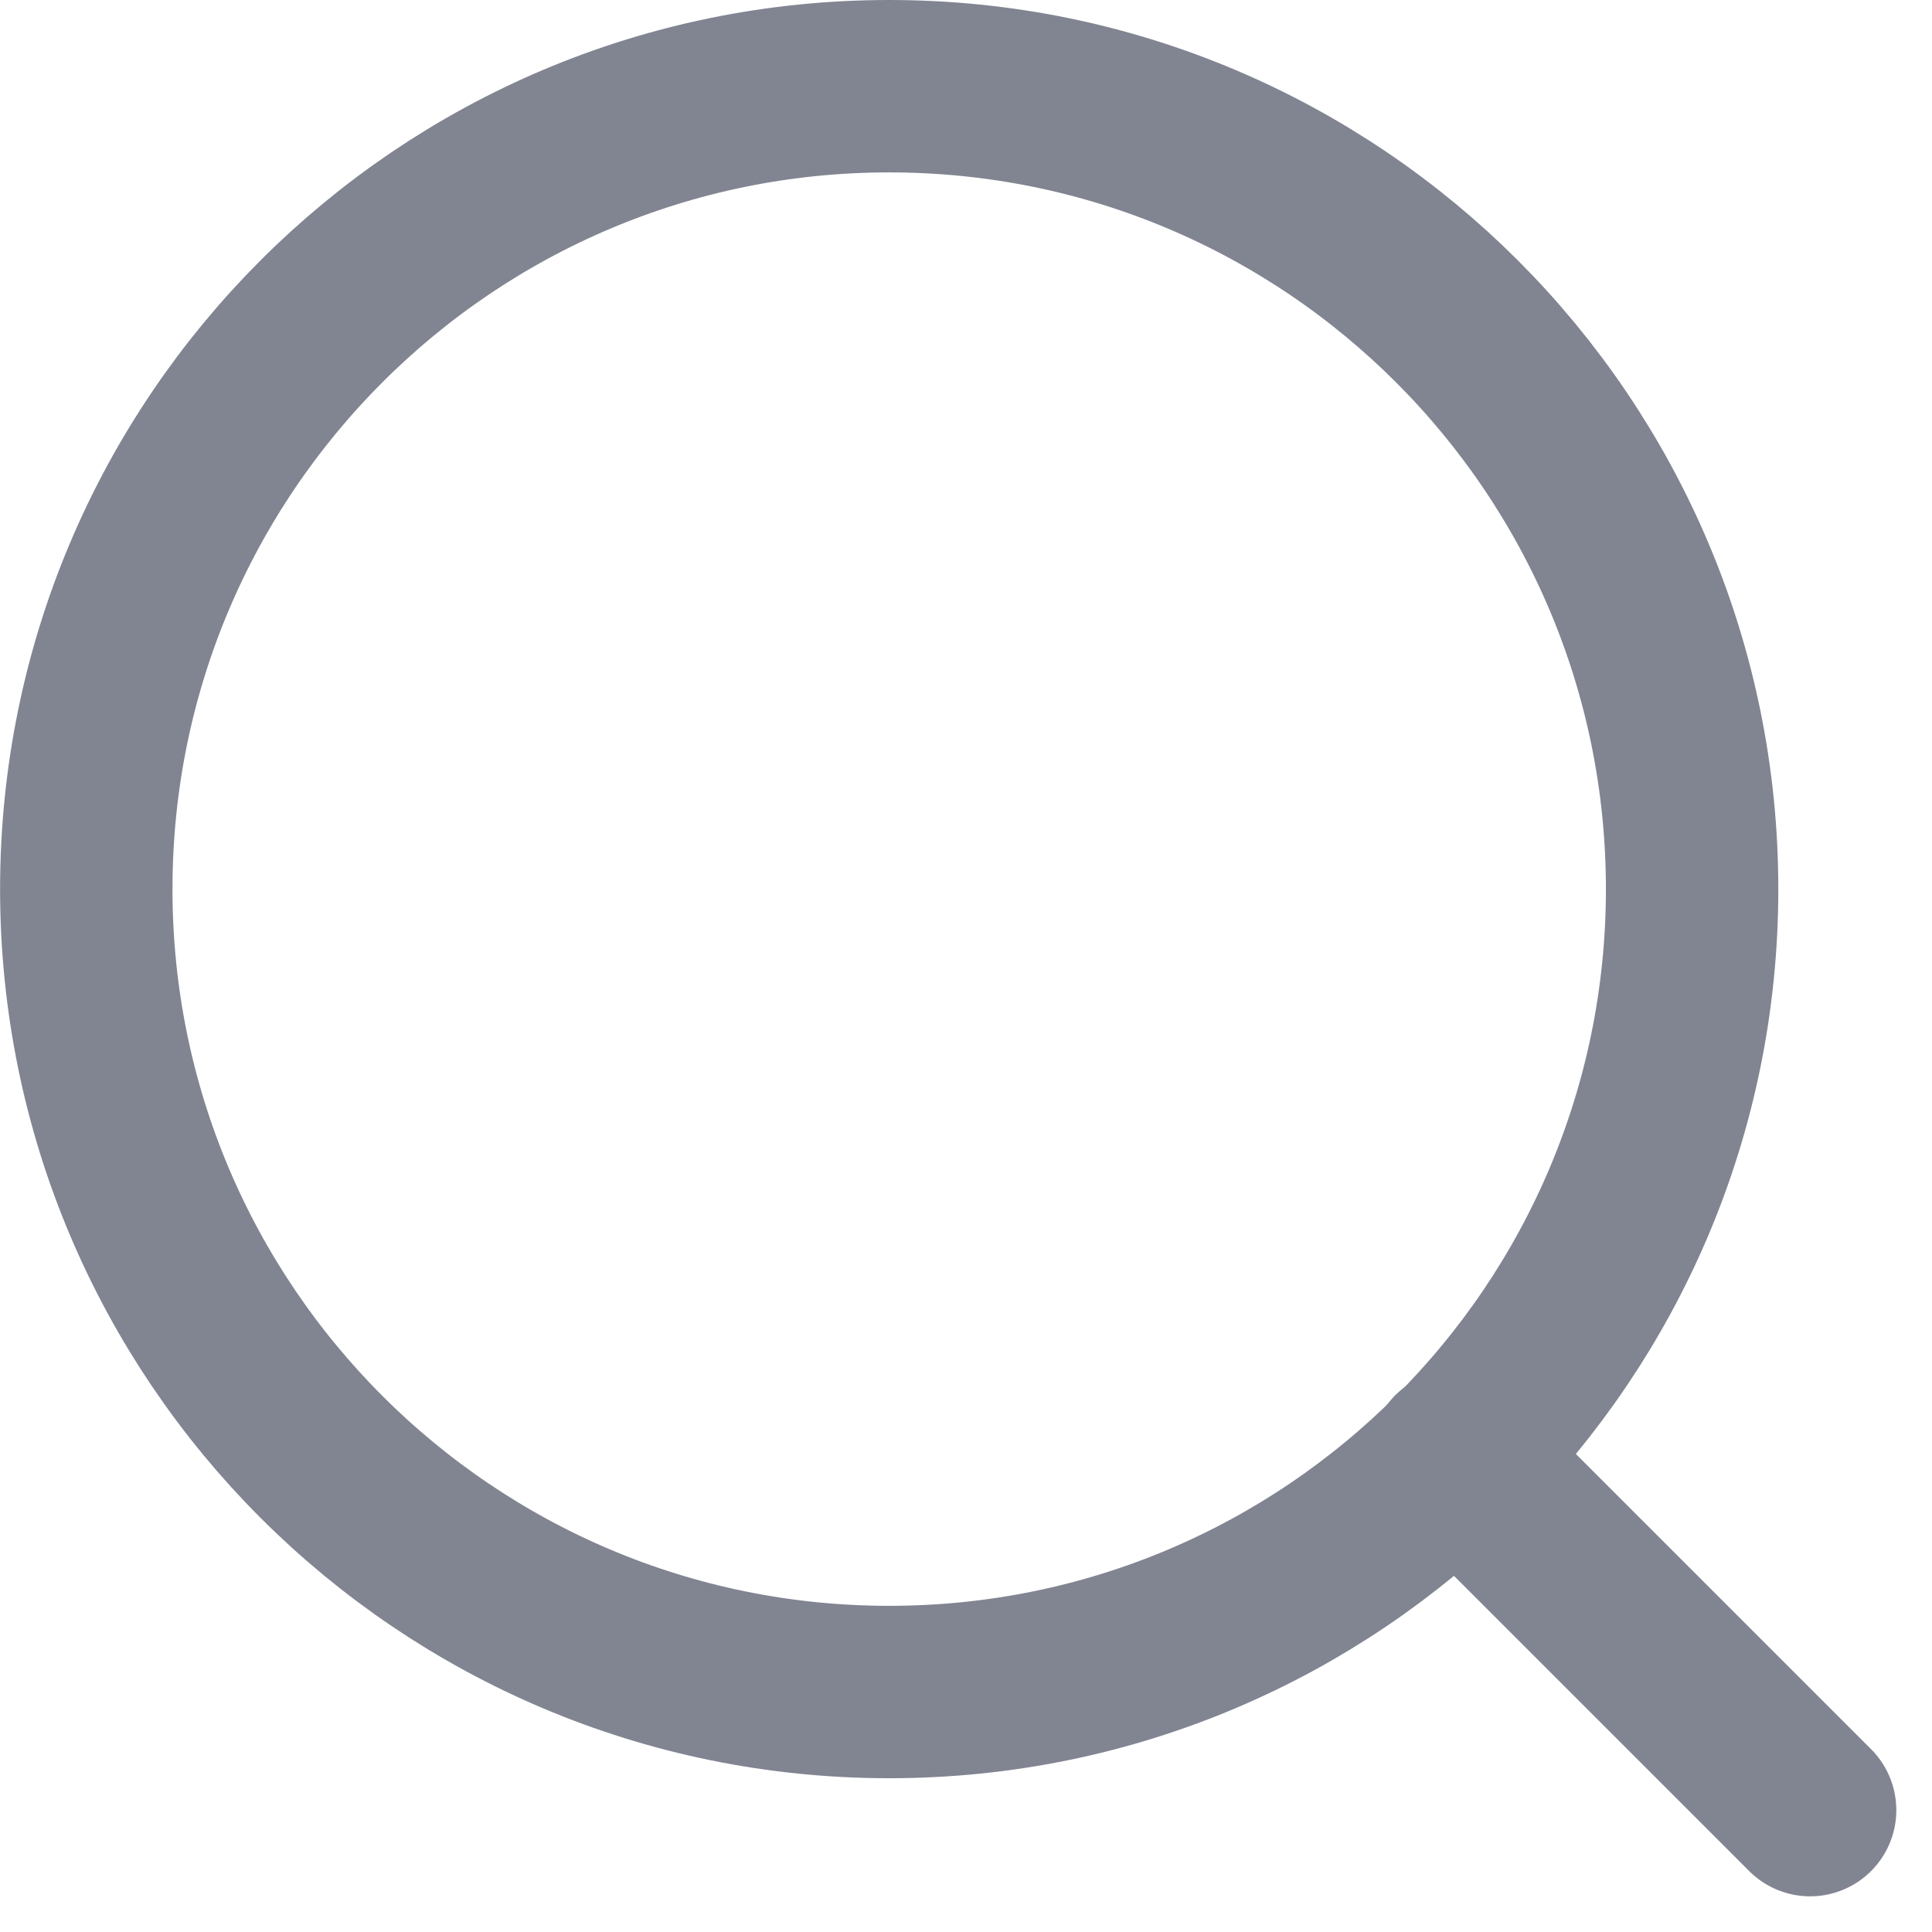
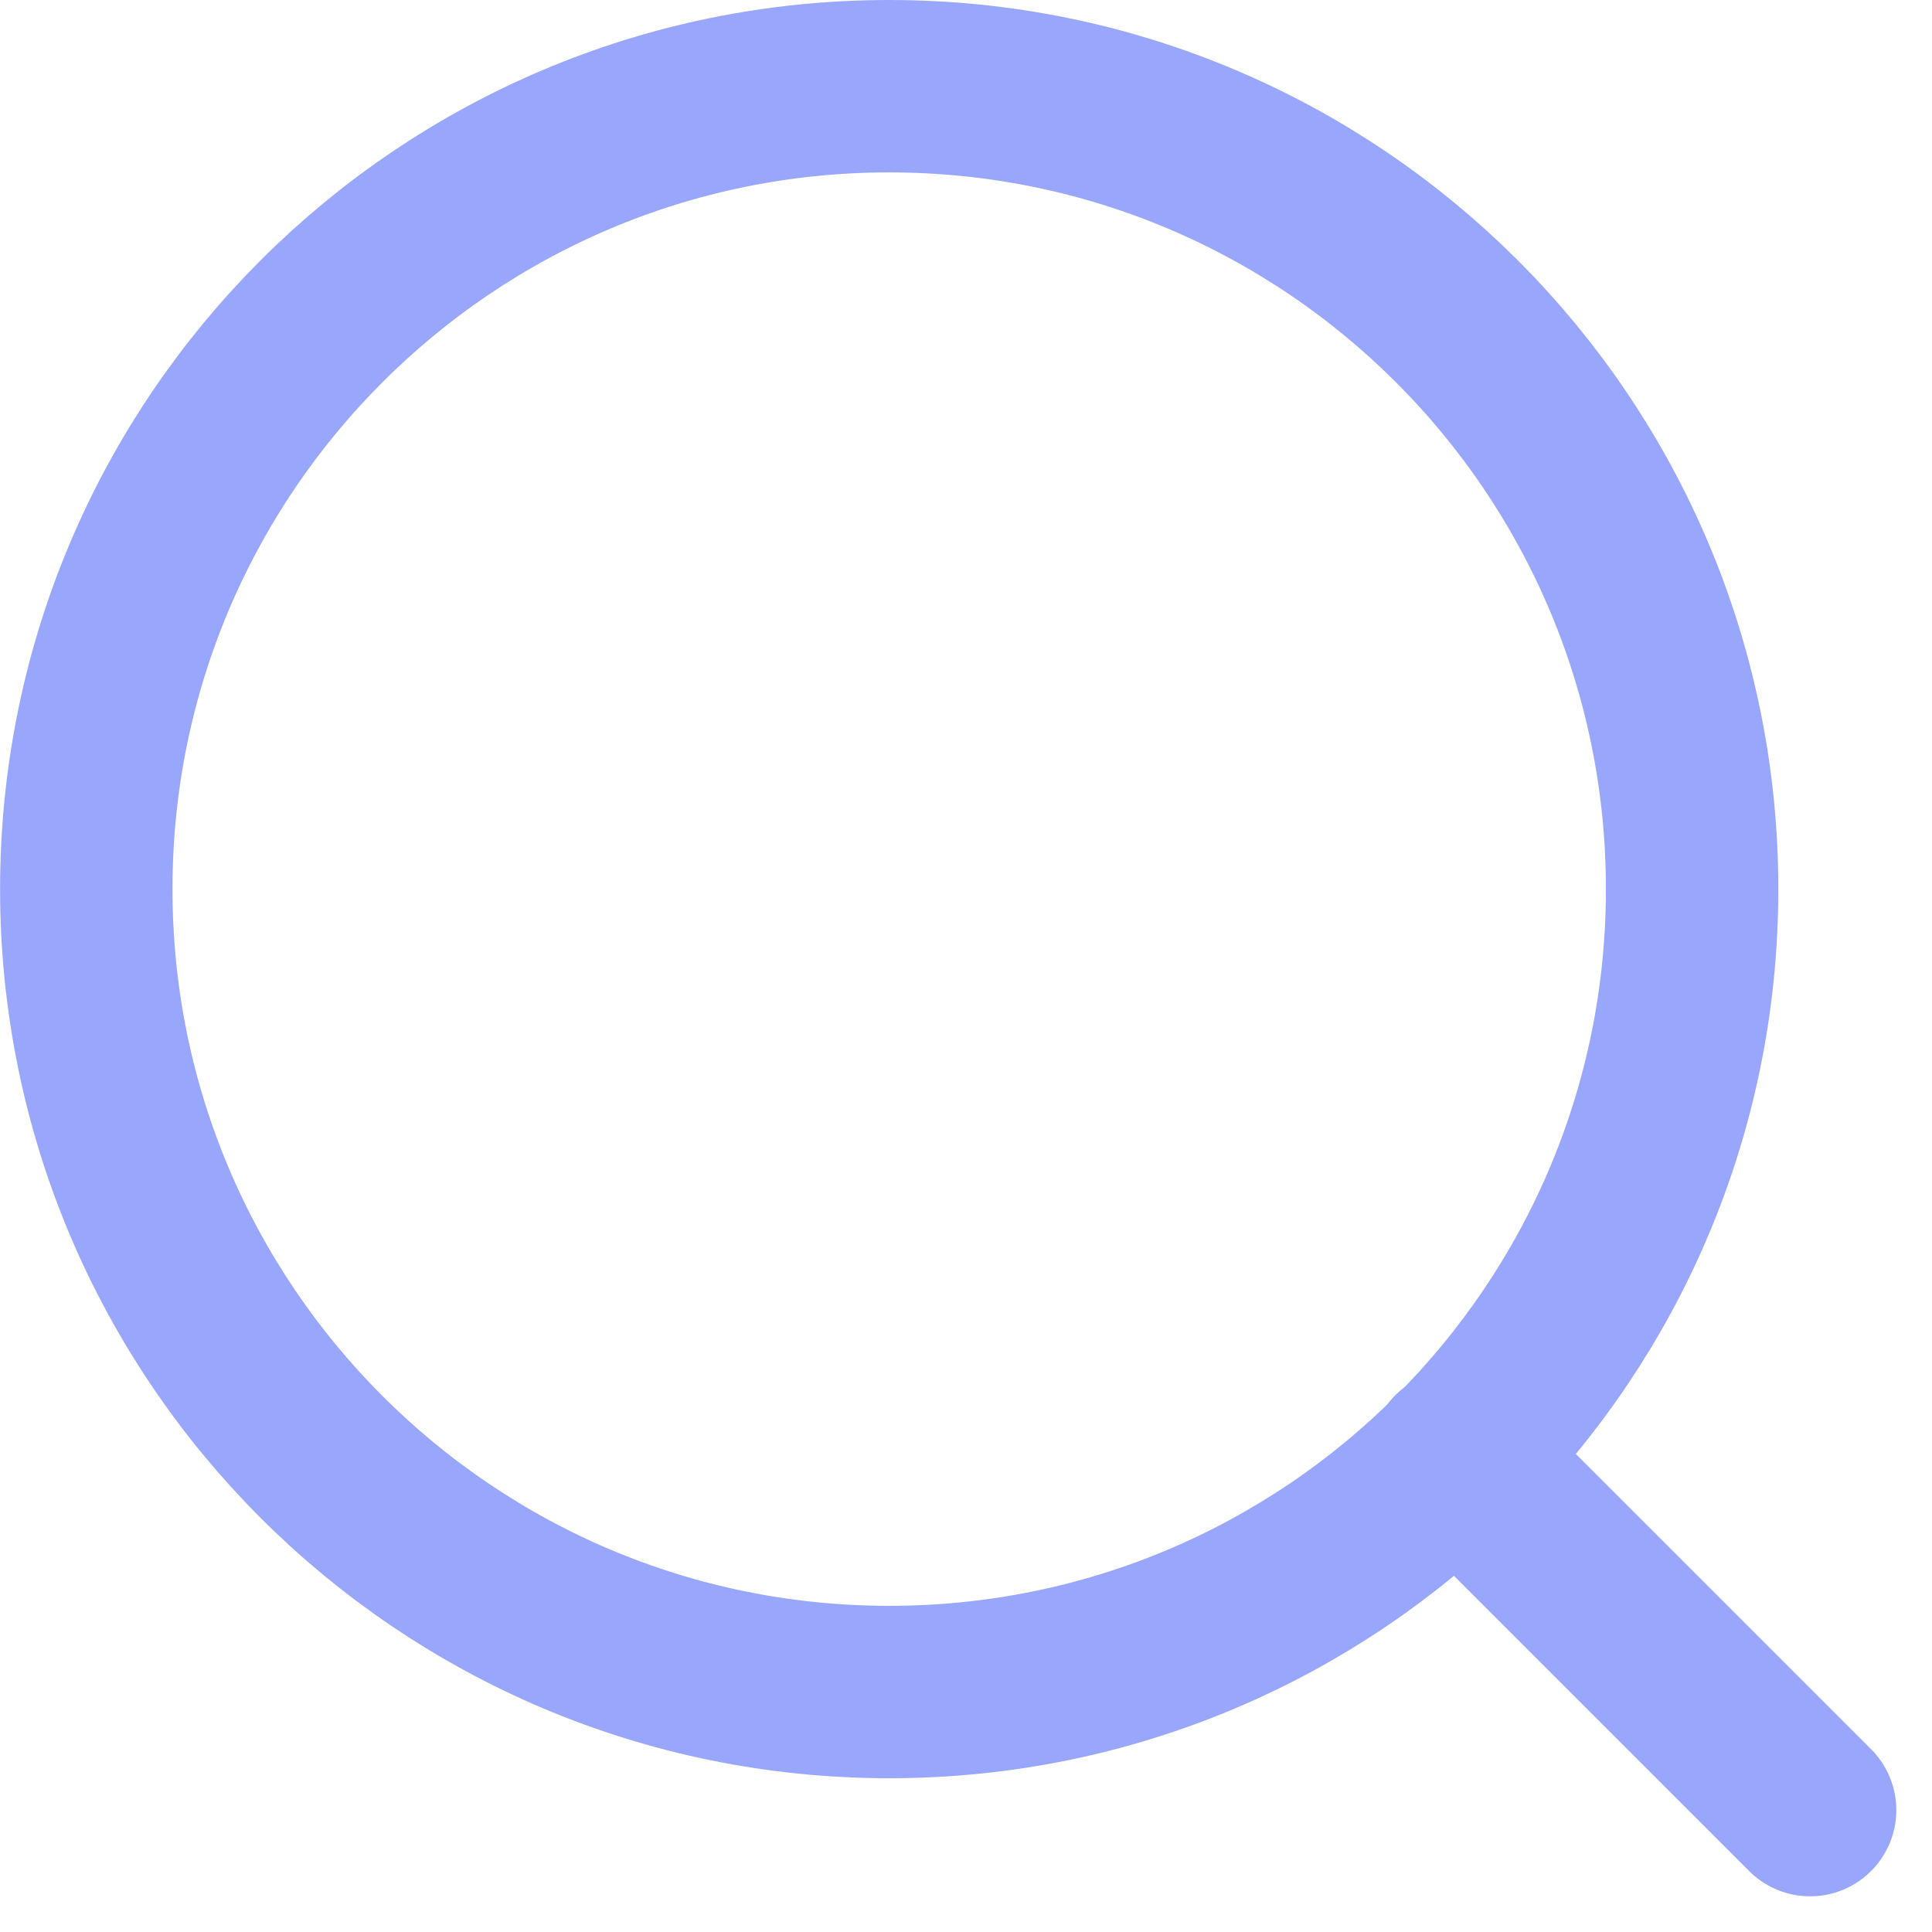
<svg xmlns="http://www.w3.org/2000/svg" width="22.414" height="22.414" viewBox="0 0 22.414 22.414">
  <g id="Icon_feather-search" data-name="Icon feather-search" transform="translate(-3.5 -3.5)" opacity="0.5">
-     <path id="Path_1" data-name="Path 1" d="M23.131,13.815A9.315,9.315,0,1,1,13.815,4.5,9.315,9.315,0,0,1,23.131,13.815Z" fill="none" stroke="#030a24" stroke-linecap="round" stroke-linejoin="round" stroke-width="2" />
-     <path id="Path_2" data-name="Path 2" d="M29.081,29.081l-4.106-4.106" transform="translate(-4.581 -4.581)" fill="none" stroke="#030a24" stroke-linecap="round" stroke-linejoin="round" stroke-width="2" />
+     <path id="Path_1" data-name="Path 1" d="M23.131,13.815A9.315,9.315,0,1,1,13.815,4.5,9.315,9.315,0,0,1,23.131,13.815Z" fill="none" stroke="#324dfa" stroke-linecap="round" stroke-linejoin="round" stroke-width="2" />
+     <path id="Path_2" data-name="Path 2" d="M29.081,29.081l-4.106-4.106" transform="translate(-4.581 -4.581)" fill="none" stroke="#324dfa" stroke-linecap="round" stroke-linejoin="round" stroke-width="2" />
  </g>
</svg>
